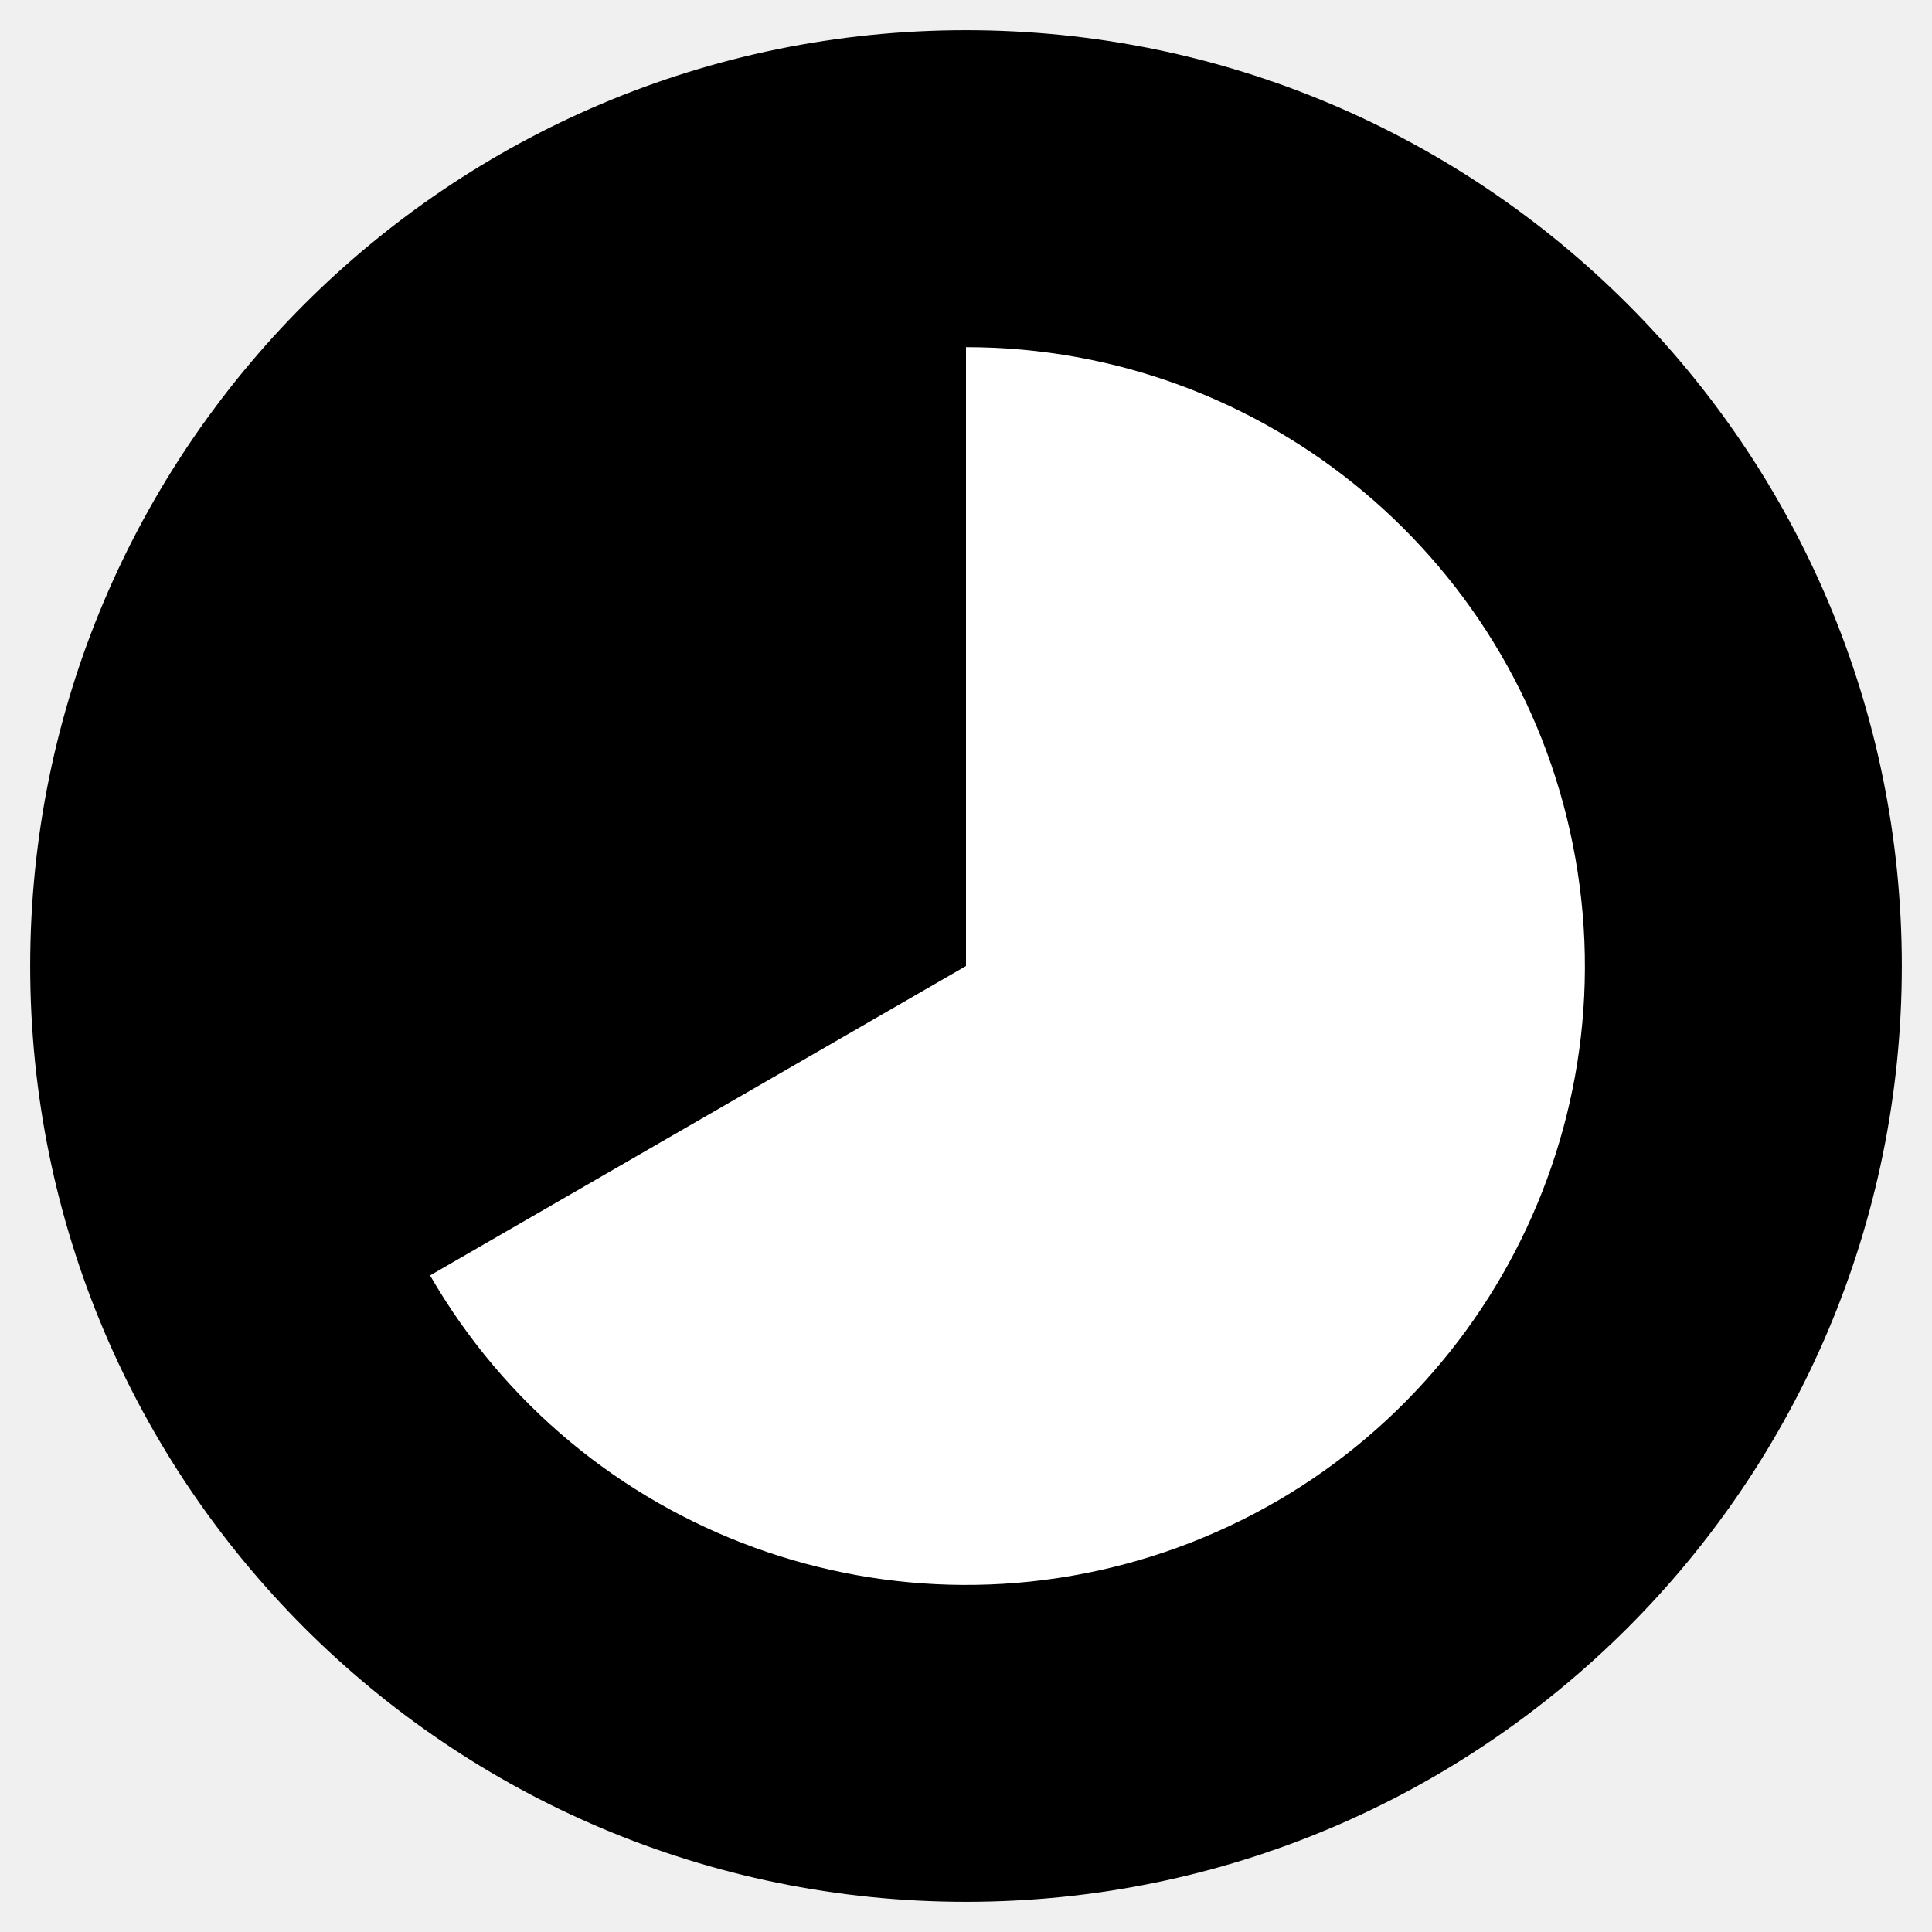
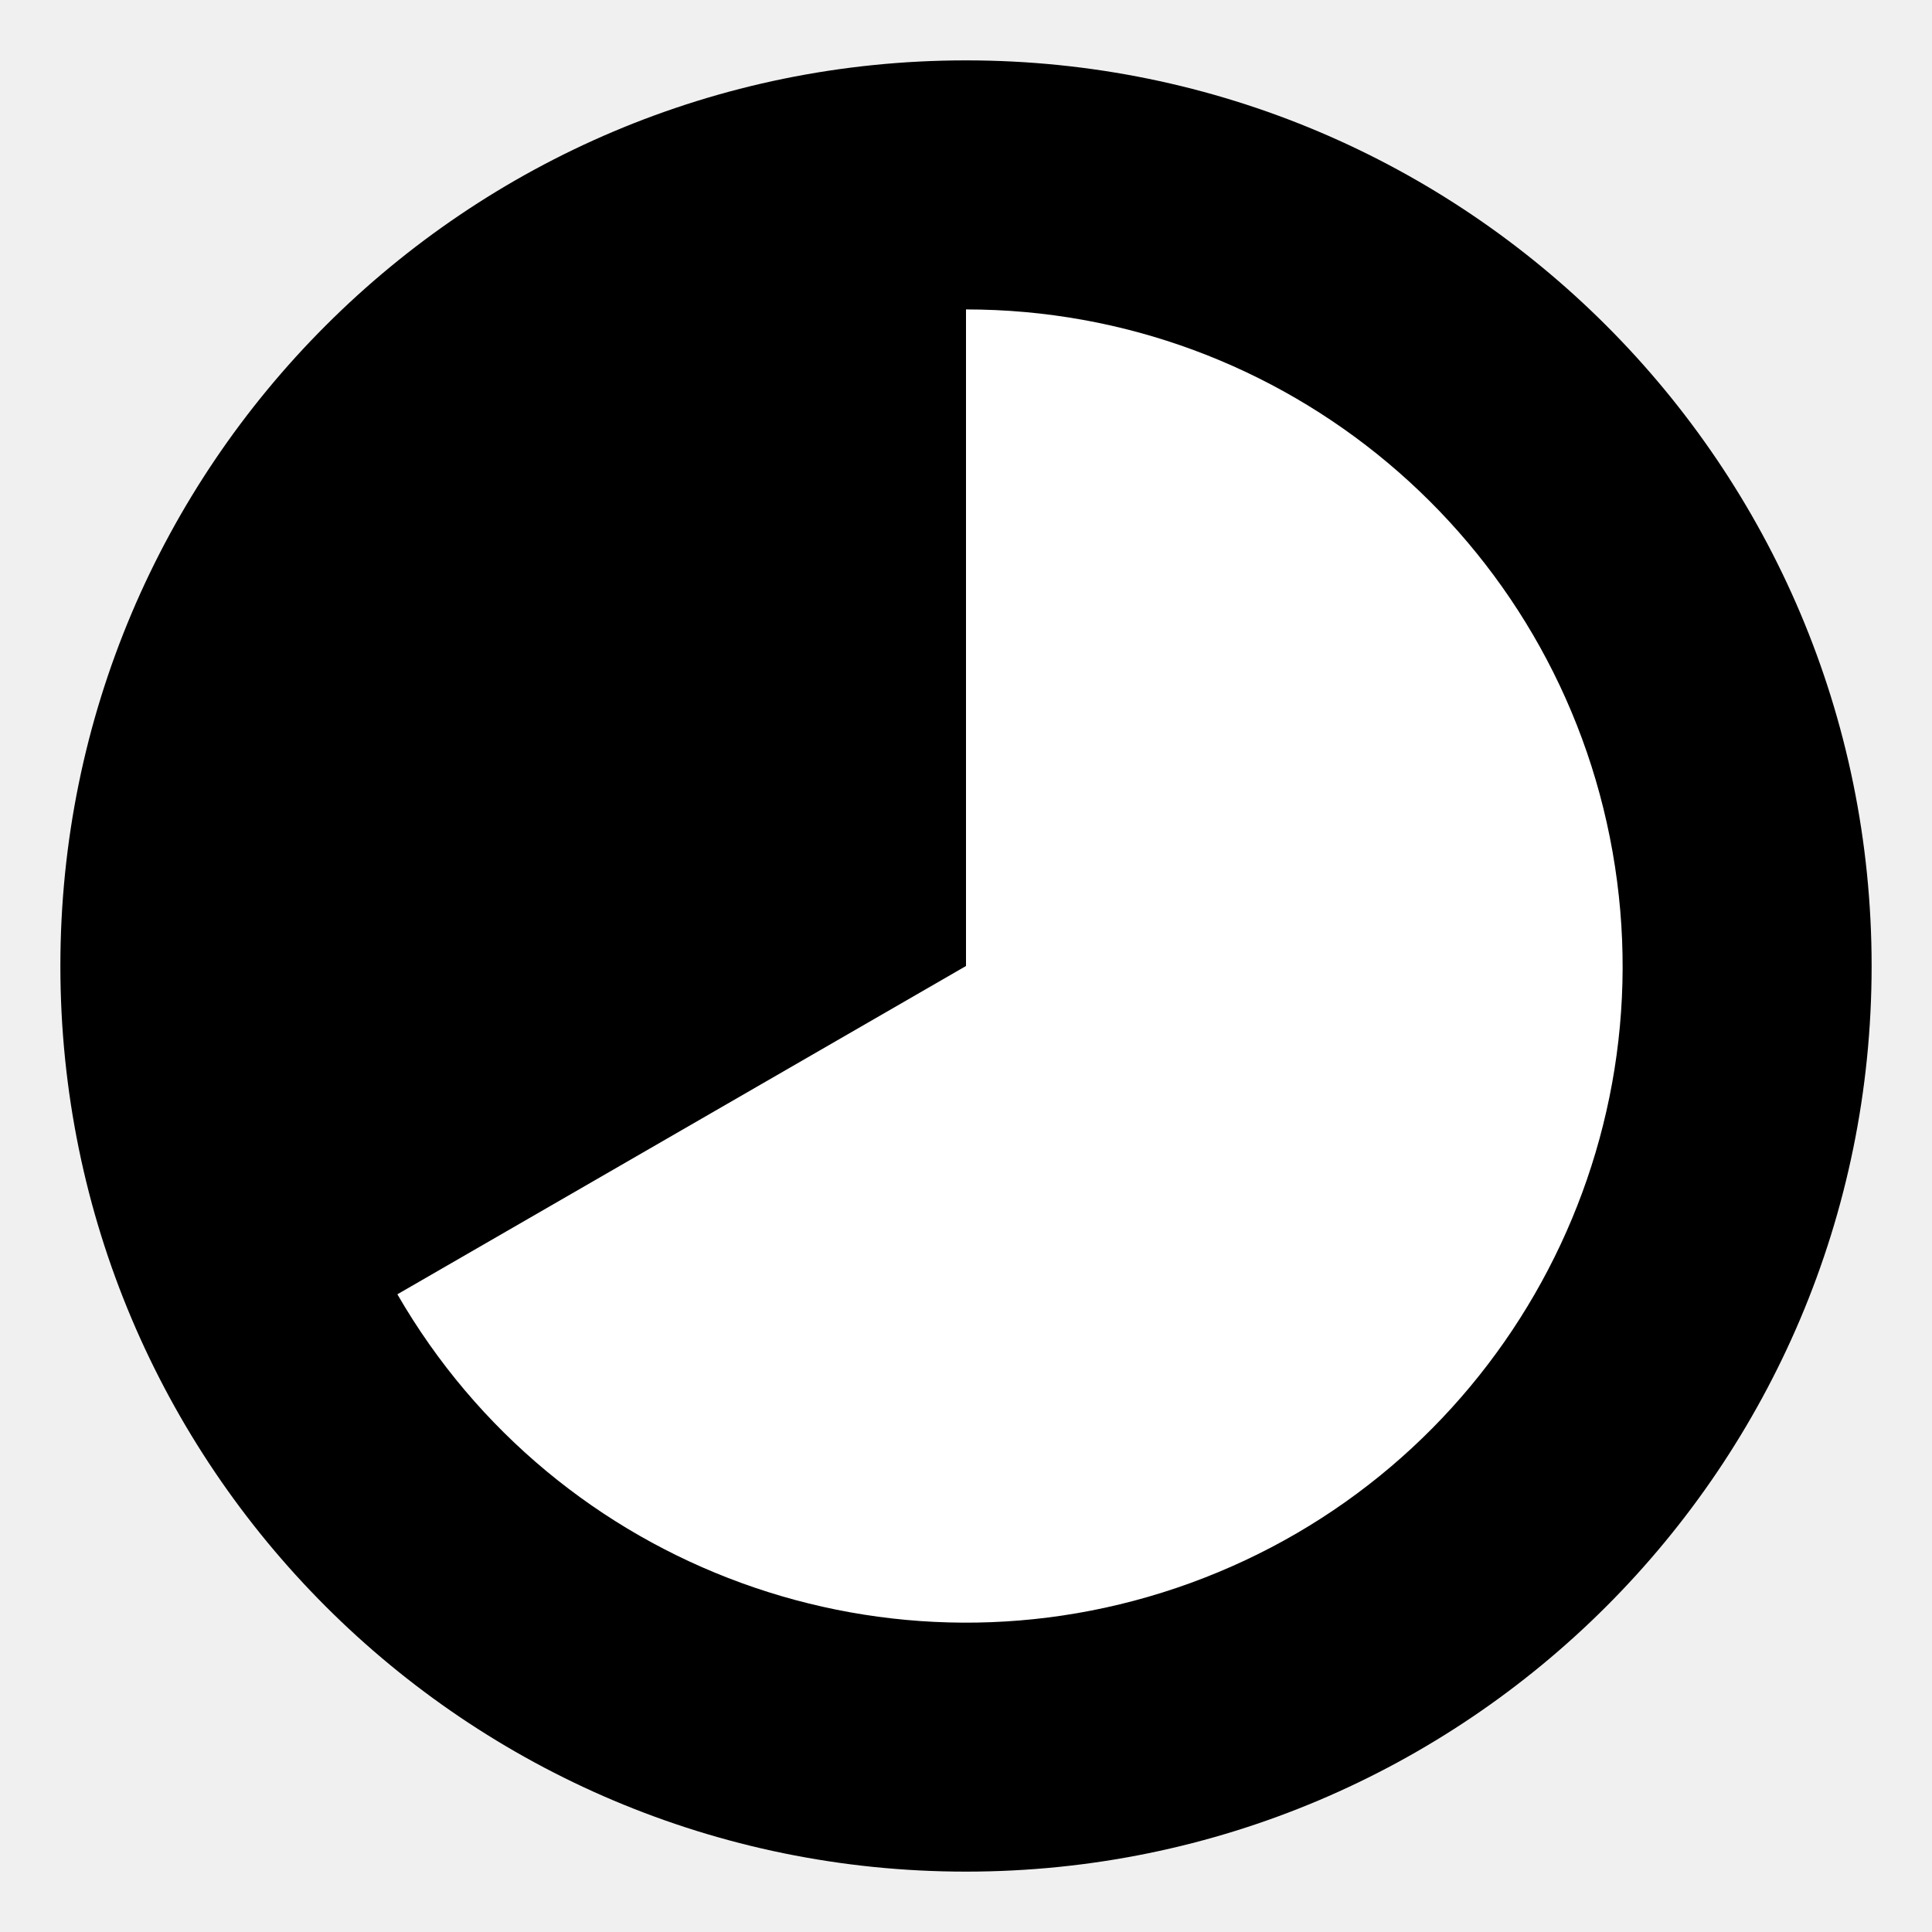
- <svg xmlns="http://www.w3.org/2000/svg" viewBox="0 0 512 512" width="512" height="512">
-   <circle cx="256" cy="256" r="248" fill="#000000" />
-   <path d="M 256 256 L 256 92 A 164 164 0 1 1 113.97 338 Z" fill="#ffffff" />
+ <svg xmlns="http://www.w3.org/2000/svg" viewBox="0 0 512 512">
+   <circle cx="256" cy="256" r="240" fill="#000000" />
+   <path d="M 256 256 L 256 82 A 174 174 0 1 1 105.31 343 Z" fill="#FFFFFF" />
</svg>
